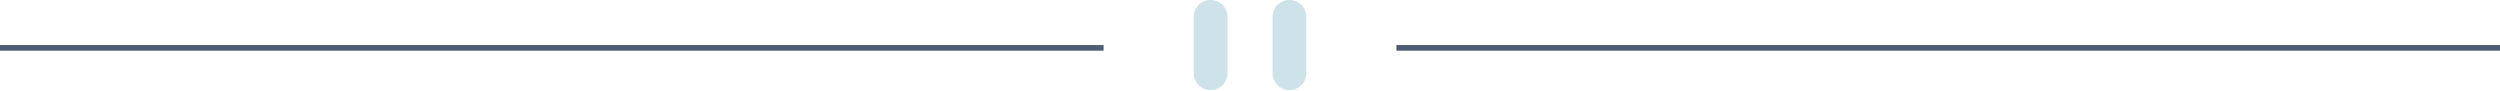
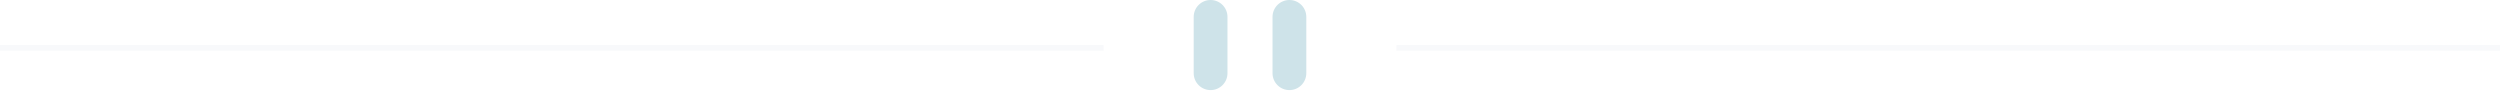
<svg xmlns="http://www.w3.org/2000/svg" width="444" height="16">
  <g fill="none" fill-rule="evenodd">
-     <path fill="#4F5D74" d="M0 8h196v1H0zM248 8h196v1H248z" />
+     <path fill="rgba(222, 227, 239, 0.2)" d="M0 8h196v1H0zM248 8h196v1H248z" />
    <g transform="translate(212)" fill="#CEE3E9">
      <rect width="6" height="16" rx="3" />
      <rect x="14" width="6" height="16" rx="3" />
    </g>
  </g>
</svg>
